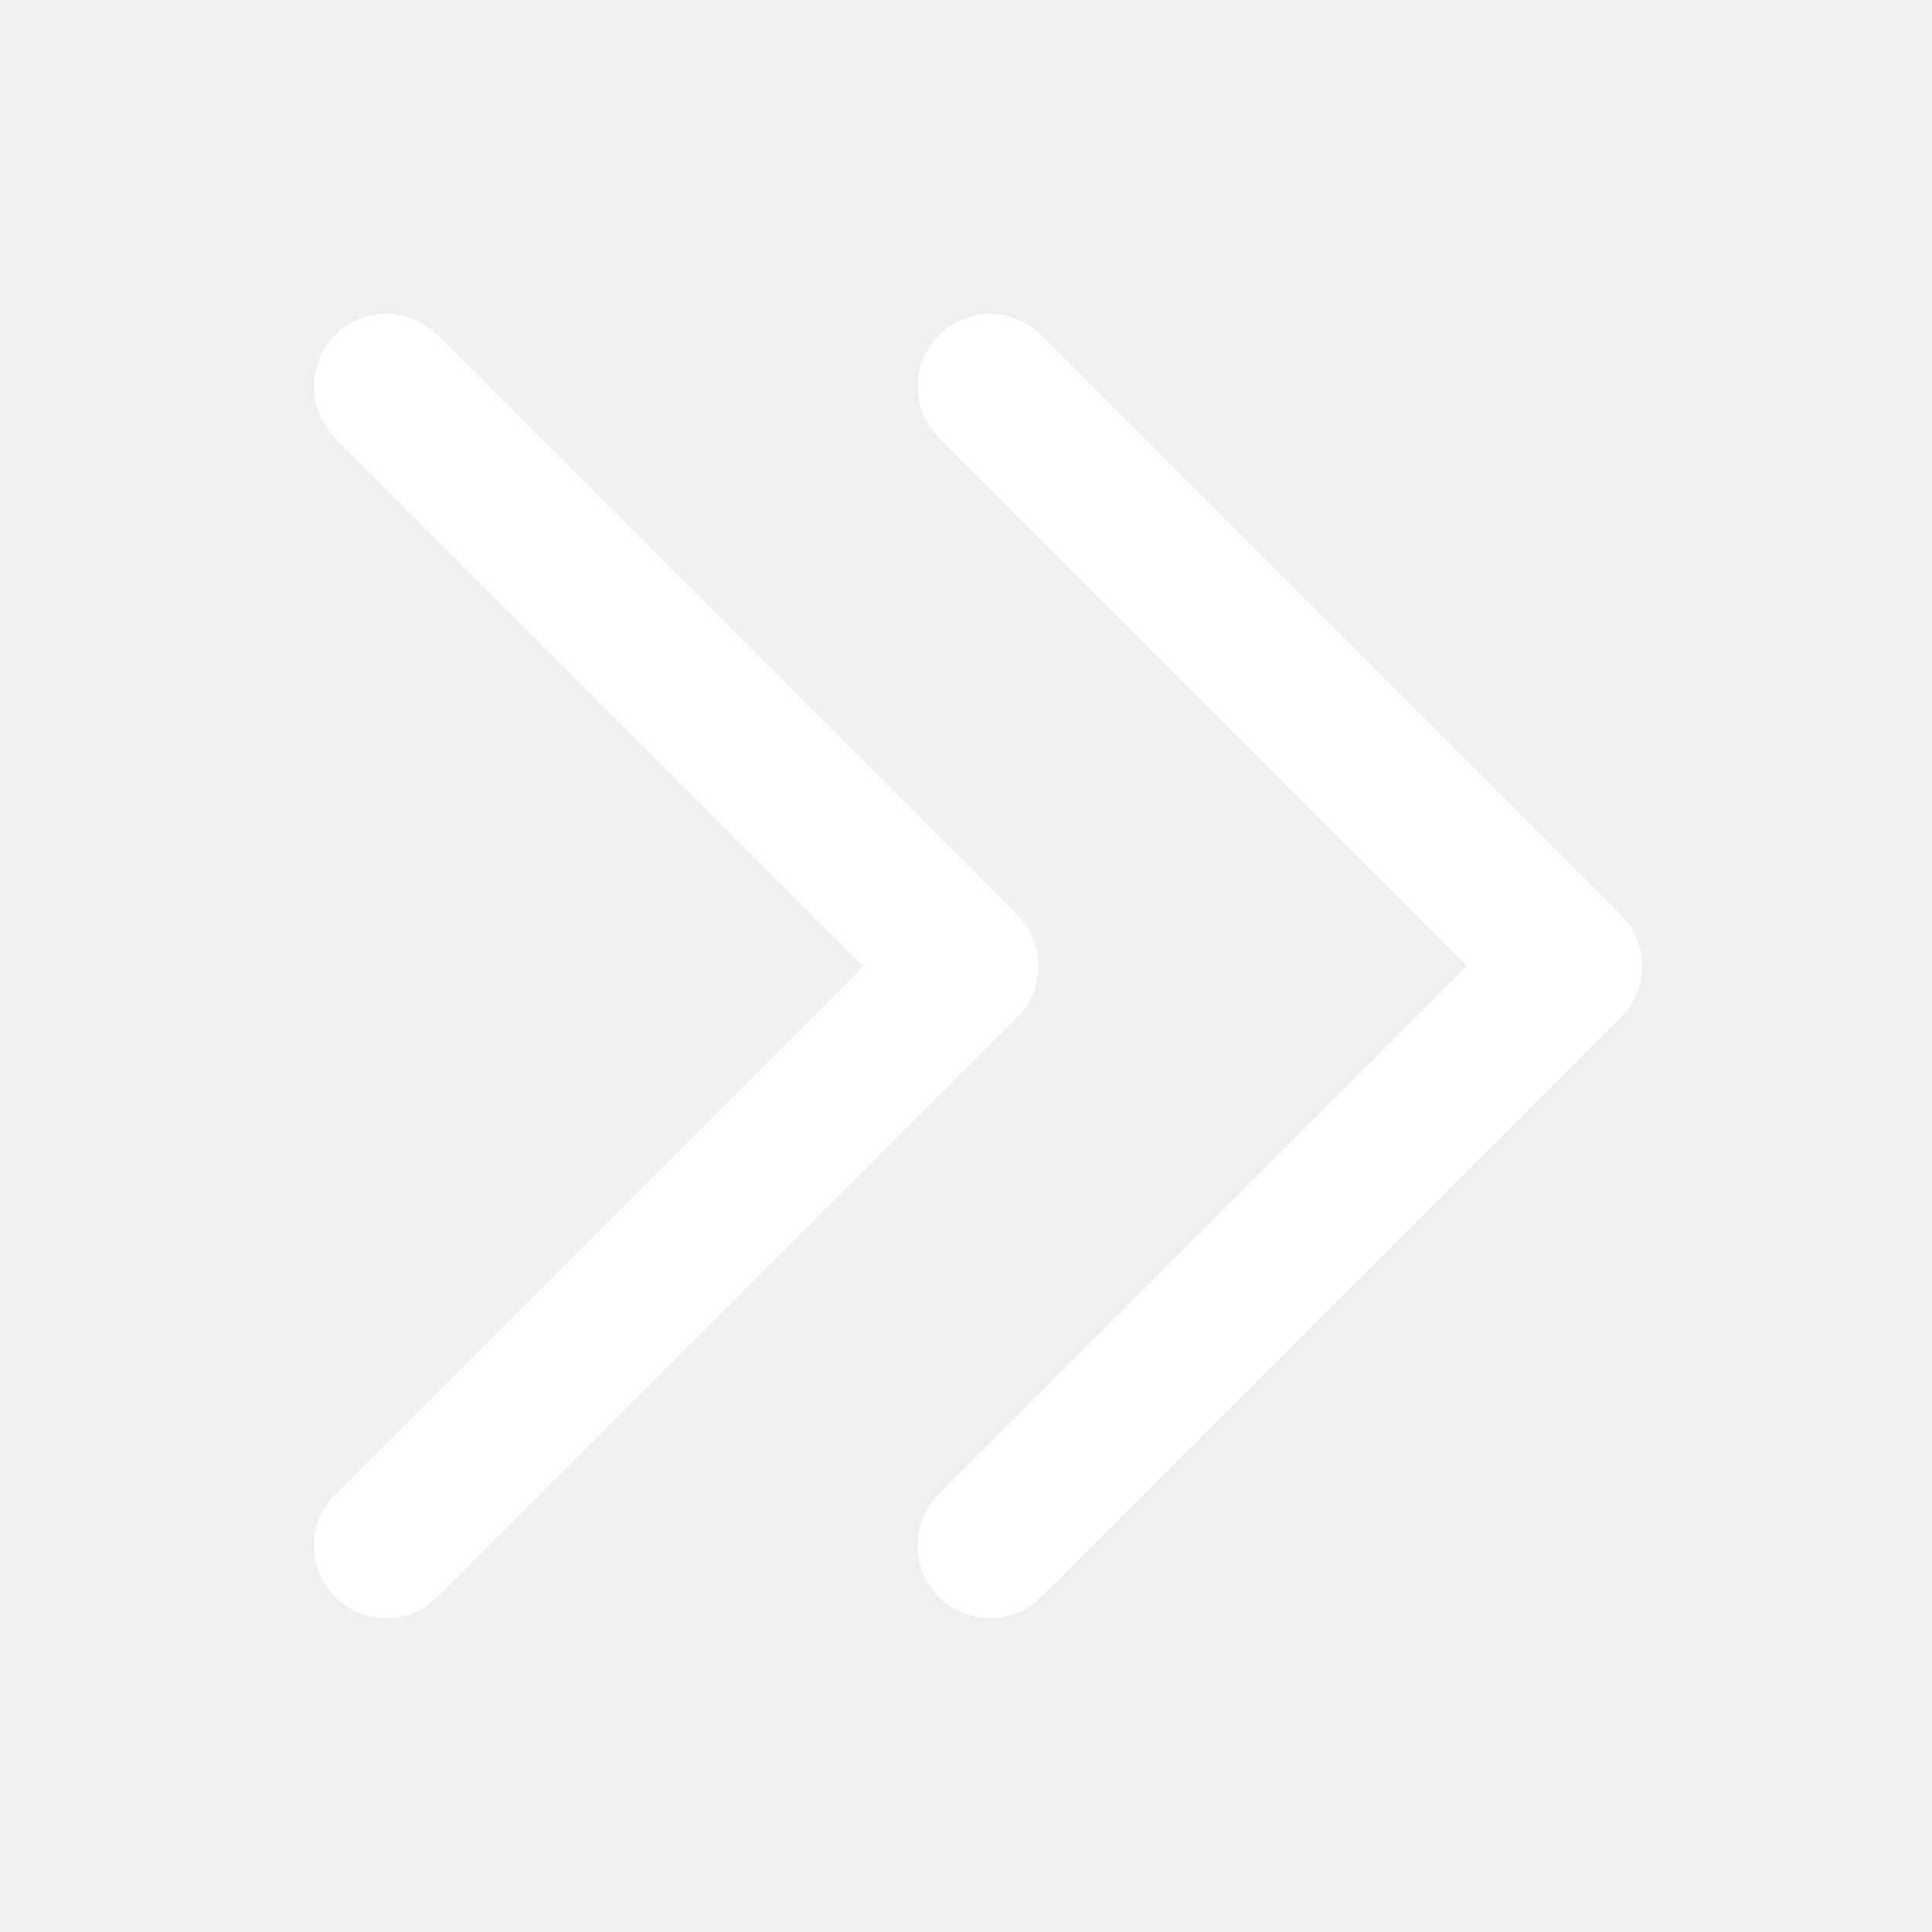
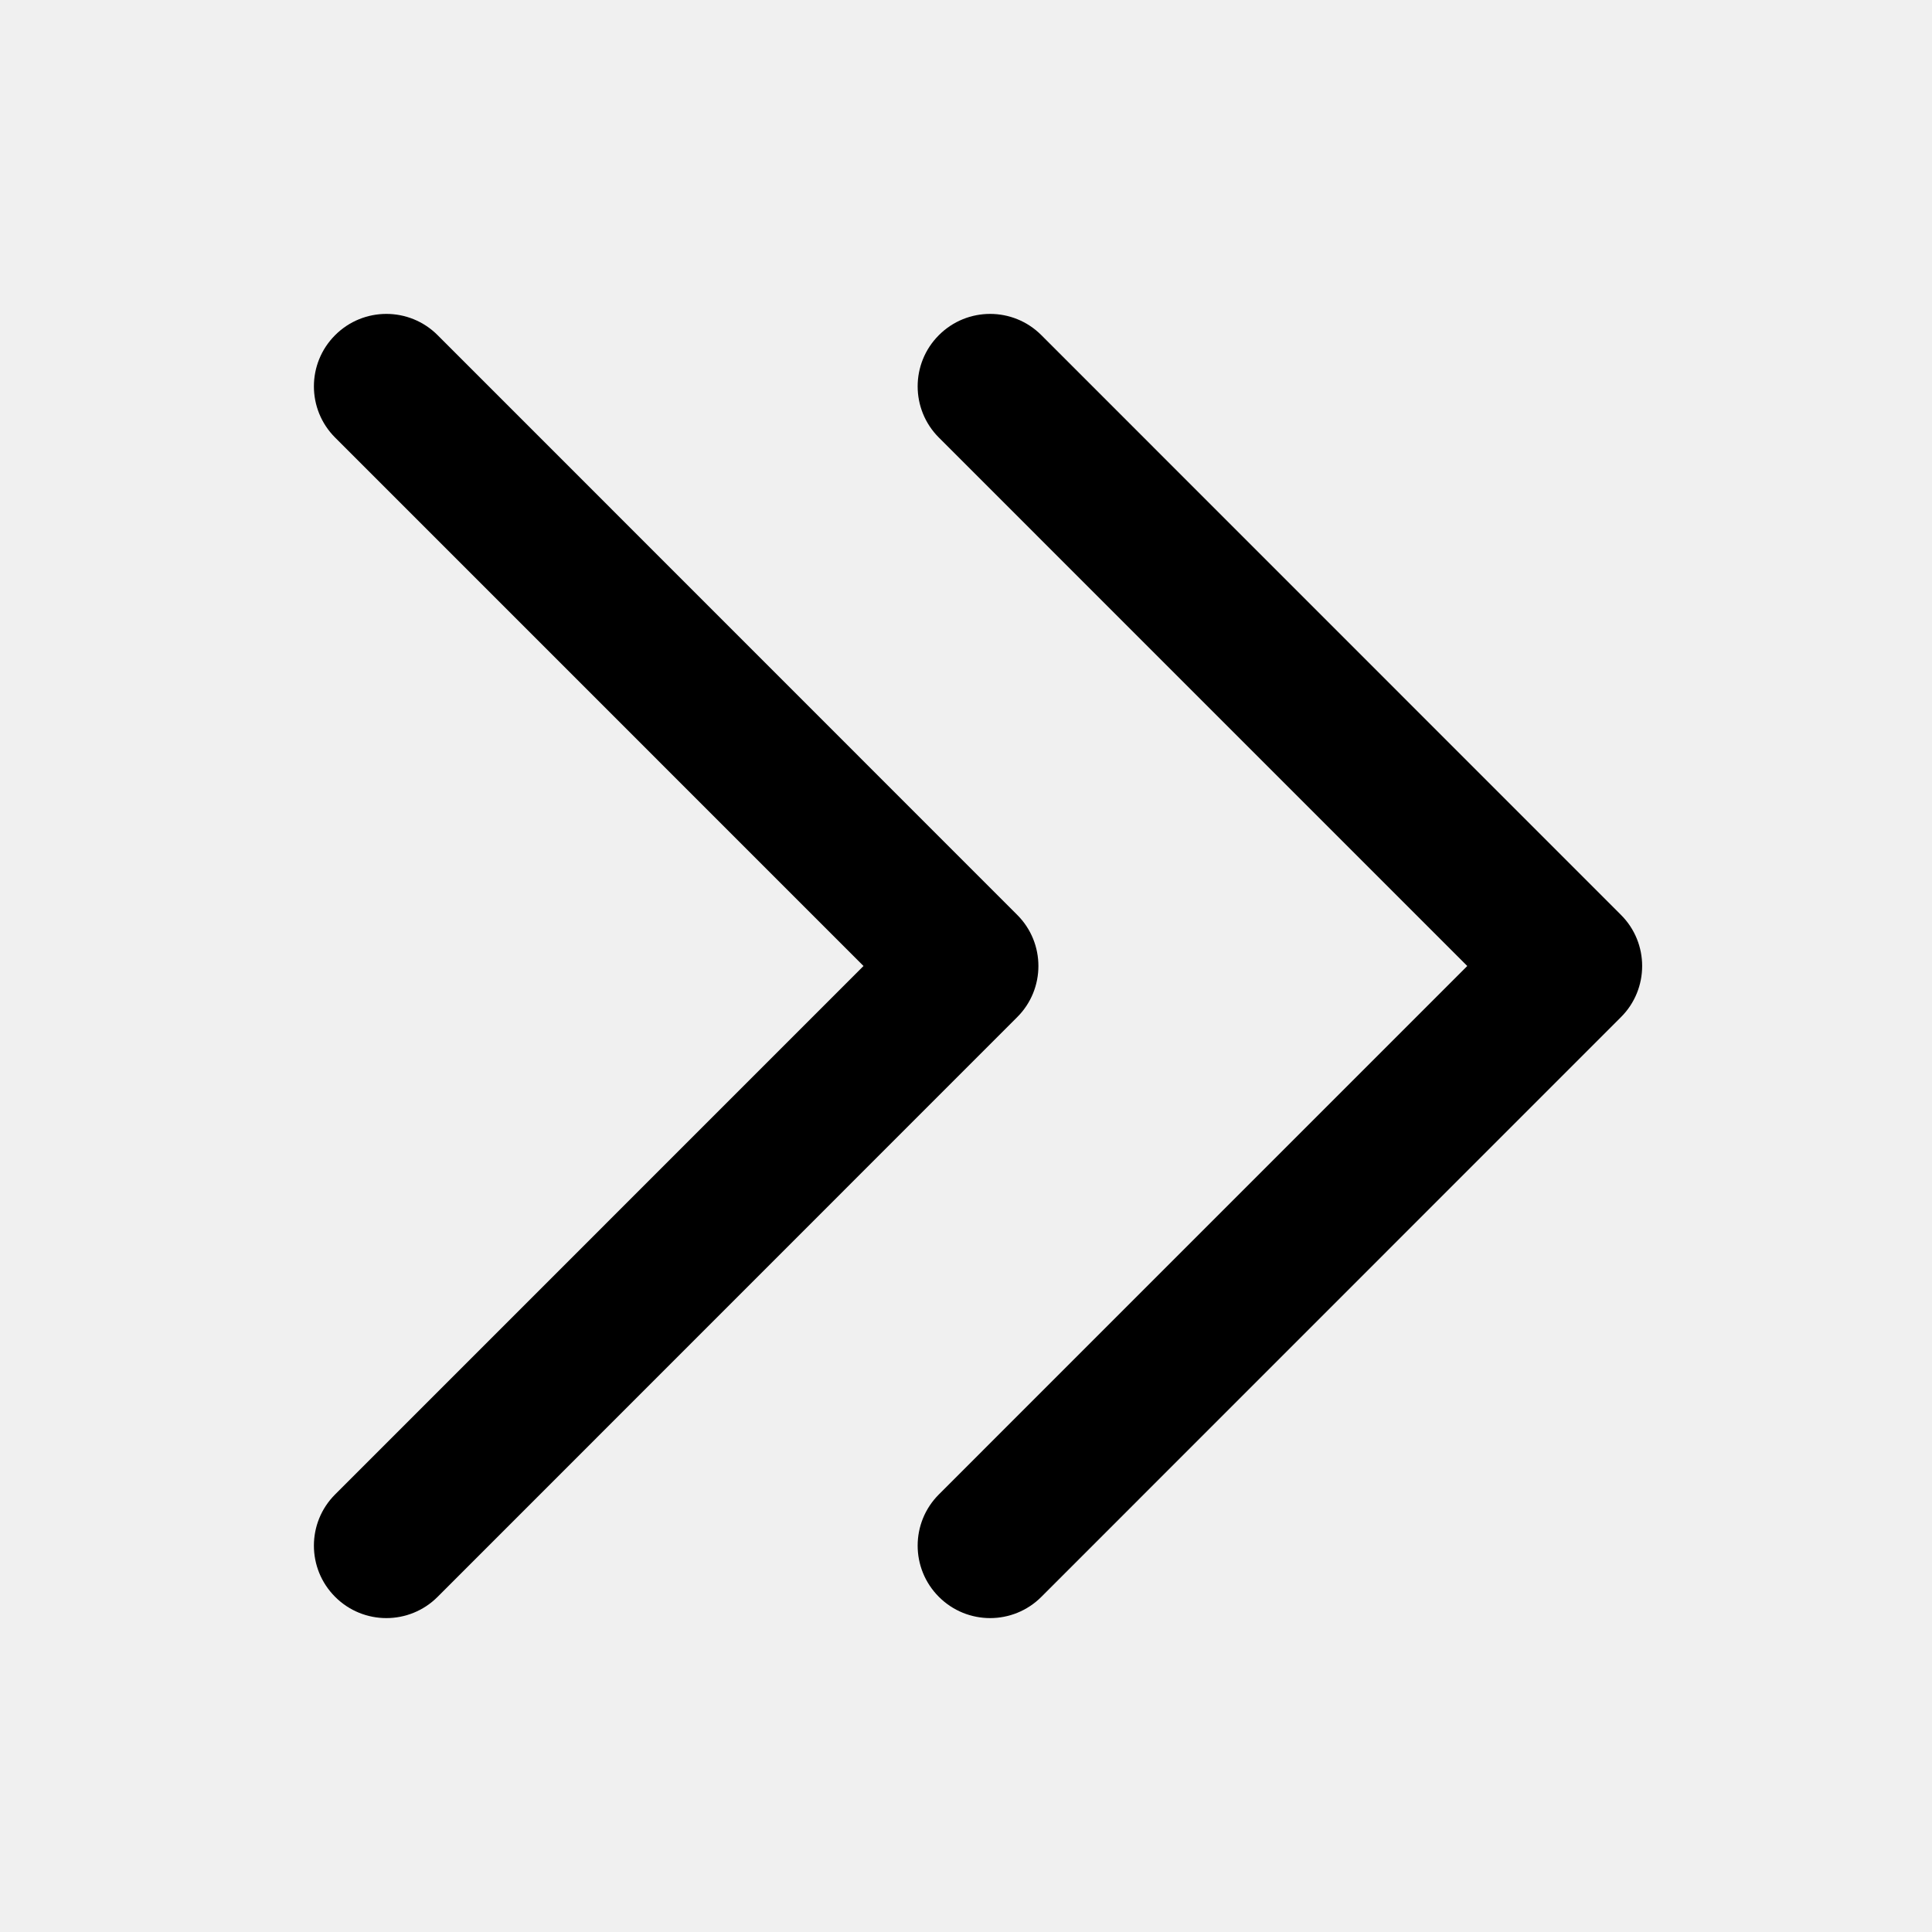
- <svg xmlns="http://www.w3.org/2000/svg" width="40" height="40">
-   <g>
-     <g>
-       <path fill="white" d="m19.439,33.061c-0.586,-0.586 -0.586,-1.536 0,-2.121l10.939,-10.939l-10.939,-10.939c-0.586,-0.586 -0.586,-1.536 0,-2.121c0.586,-0.586 1.536,-0.586 2.121,0l12,12c0.586,0.586 0.586,1.536 0,2.121l-12,12c-0.586,0.586 -1.536,0.586 -2.121,0z" clip-rule="evenodd" fill-rule="evenodd" />
-     </g>
-     <g id="svg_2">
-       <path id="svg_1" fill="white" d="m6.939,33.061c-0.586,-0.586 -0.586,-1.536 0,-2.121l10.939,-10.939l-10.939,-10.939c-0.586,-0.586 -0.586,-1.536 0,-2.121c0.586,-0.586 1.536,-0.586 2.121,0l12,12c0.586,0.586 0.586,1.536 0,2.121l-12,12c-0.586,0.586 -1.536,0.586 -2.121,0z" clip-rule="evenodd" fill-rule="evenodd" />
-     </g>
-   </g>
+ <svg xmlns="http://www.w3.org/2000/svg" width="64" height="64" version="1.1">
+   <path d="M 31.102 52.898 C 30.164 51.961 30.164 50.441 31.102 49.504 L 48.605 32 L 31.102 14.496 C 30.164 13.559 30.164 12.039 31.102 11.102 C 32.039 10.164 33.559 10.164 34.496 11.102 L 53.695 30.305 C 54.633 31.238 54.633 32.762 53.695 33.695 L 34.496 52.898 C 33.559 53.836 32.039 53.836 31.102 52.898 Z M 31.102 52.898 " />
+   <path d="M 11.102 52.898 C 10.164 51.961 10.164 50.441 11.102 49.504 L 28.605 32 L 11.102 14.496 C 10.164 13.559 10.164 12.039 11.102 11.102 C 12.039 10.164 13.559 10.164 14.496 11.102 L 33.695 30.305 C 34.633 31.238 34.633 32.762 33.695 33.695 L 14.496 52.898 C 13.559 53.836 12.039 53.836 11.102 52.898 Z M 11.102 52.898 " />
</svg>
